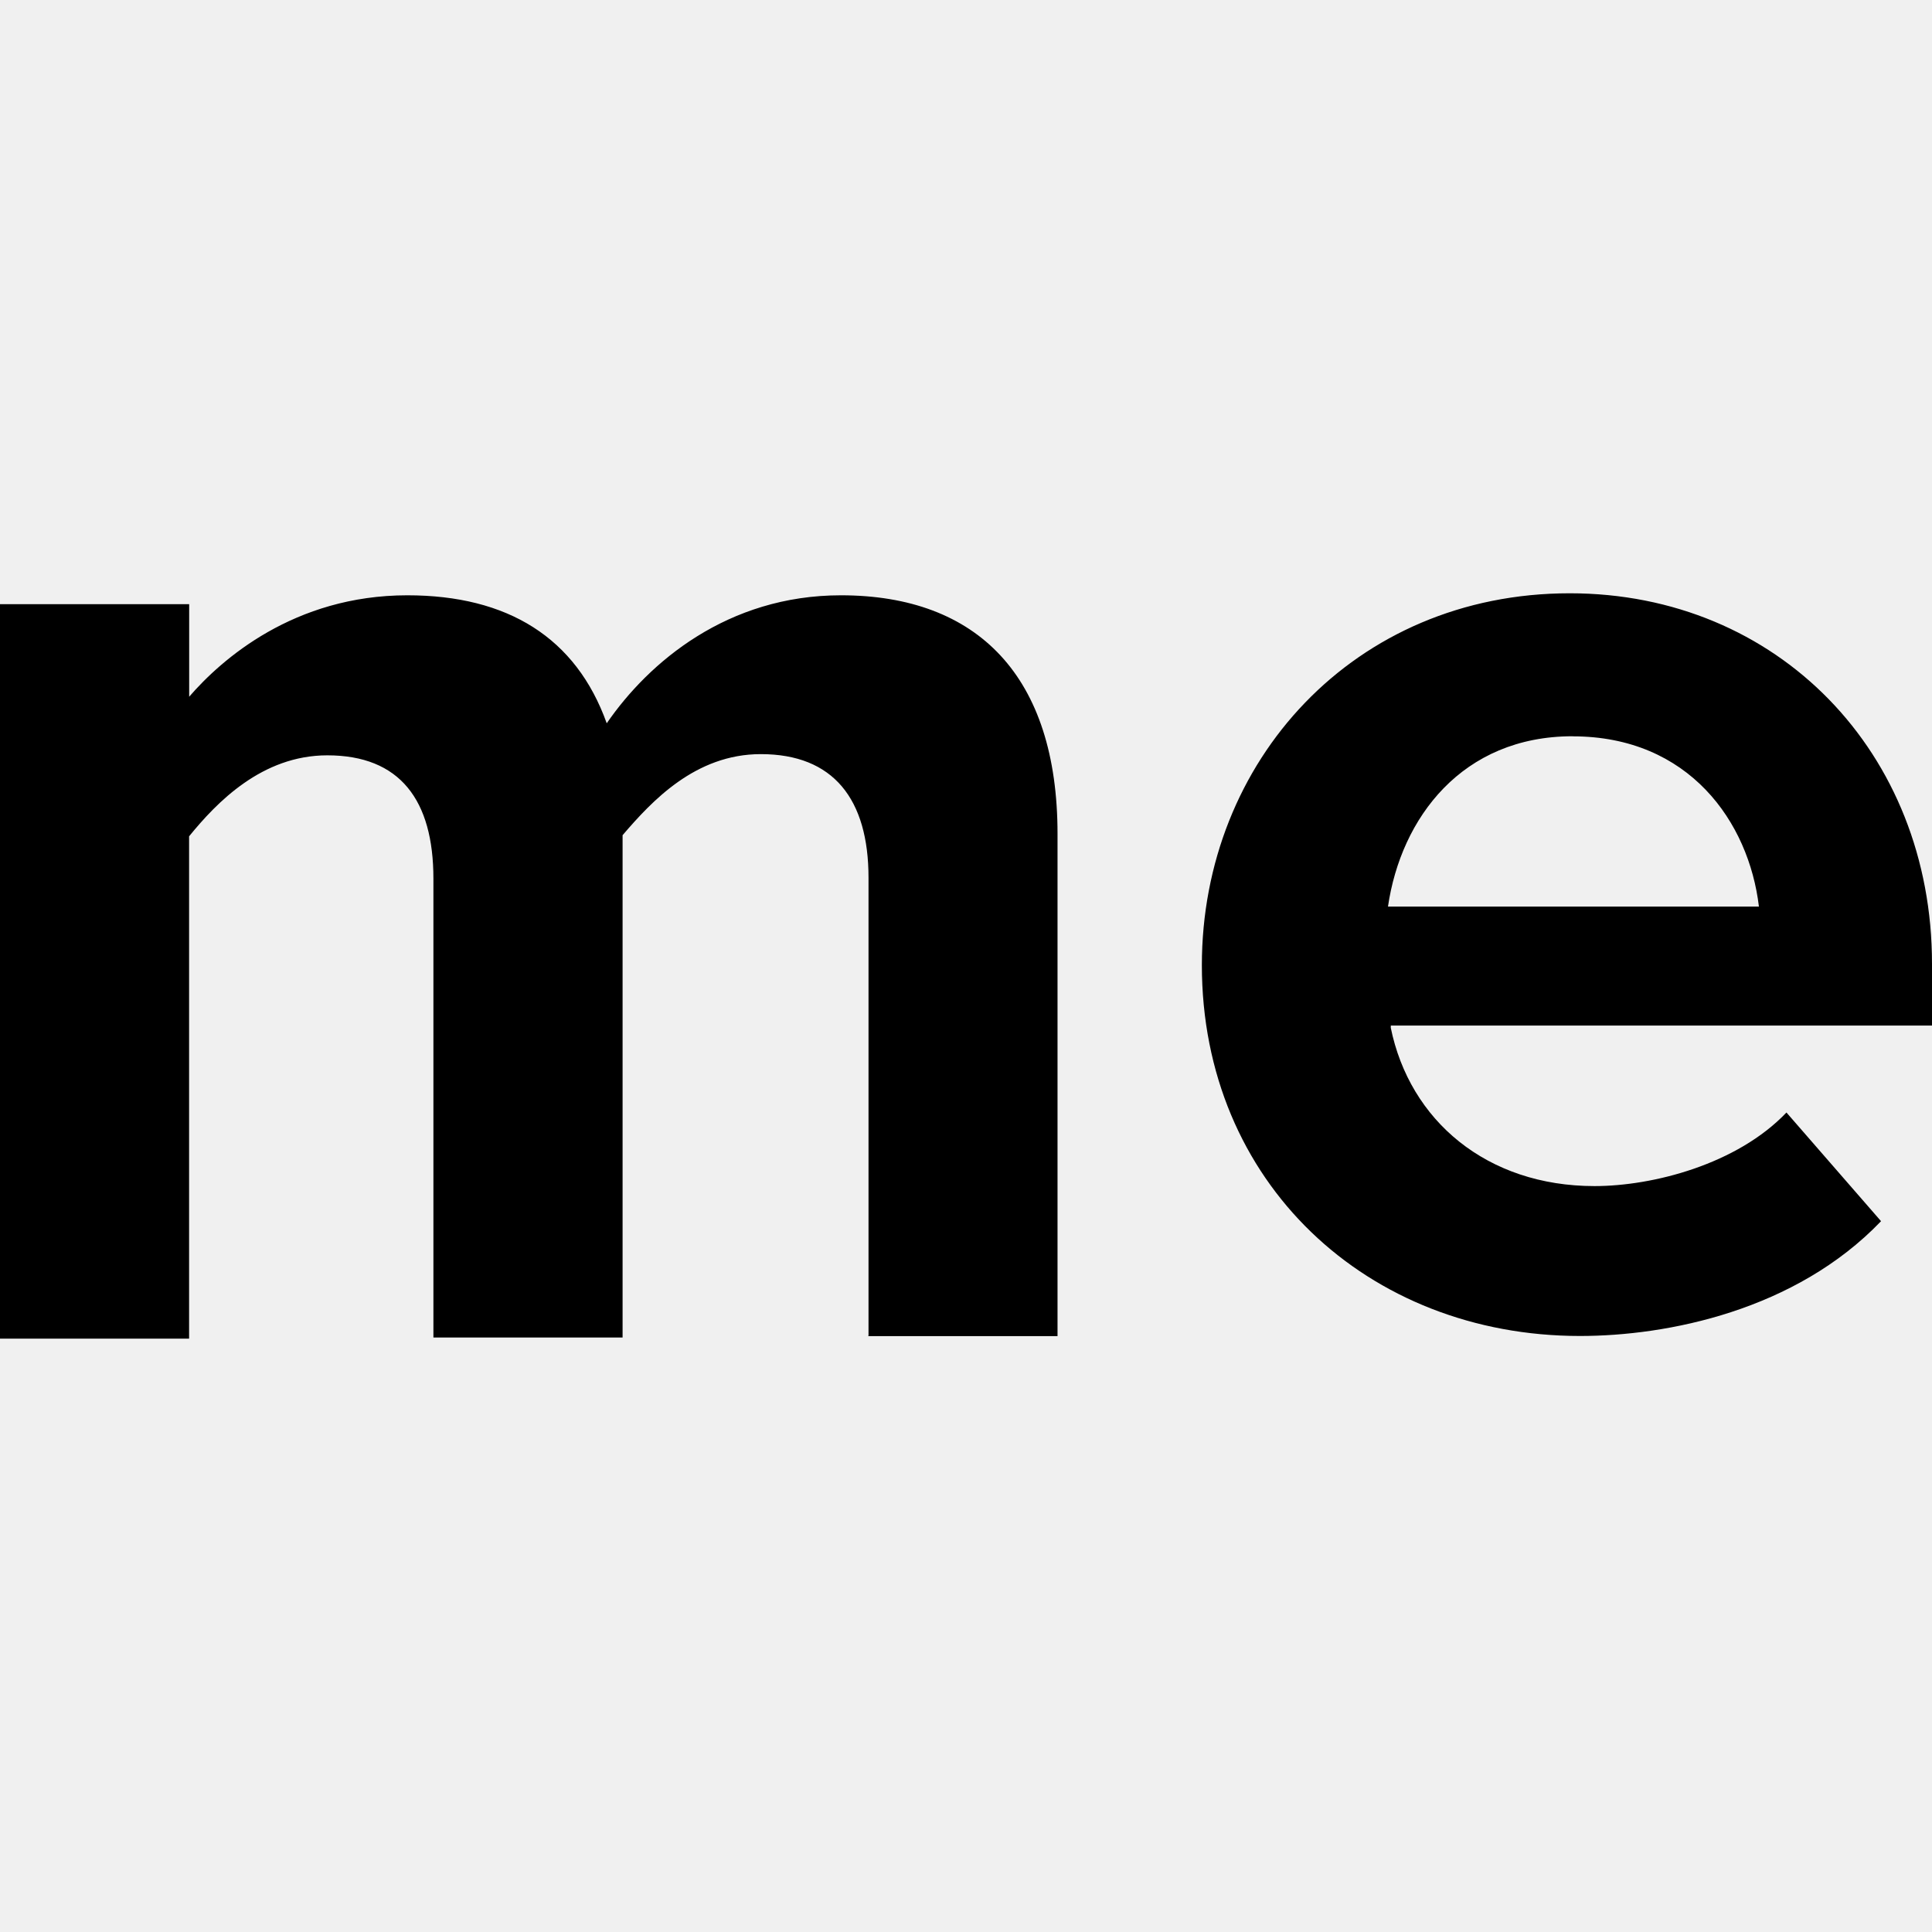
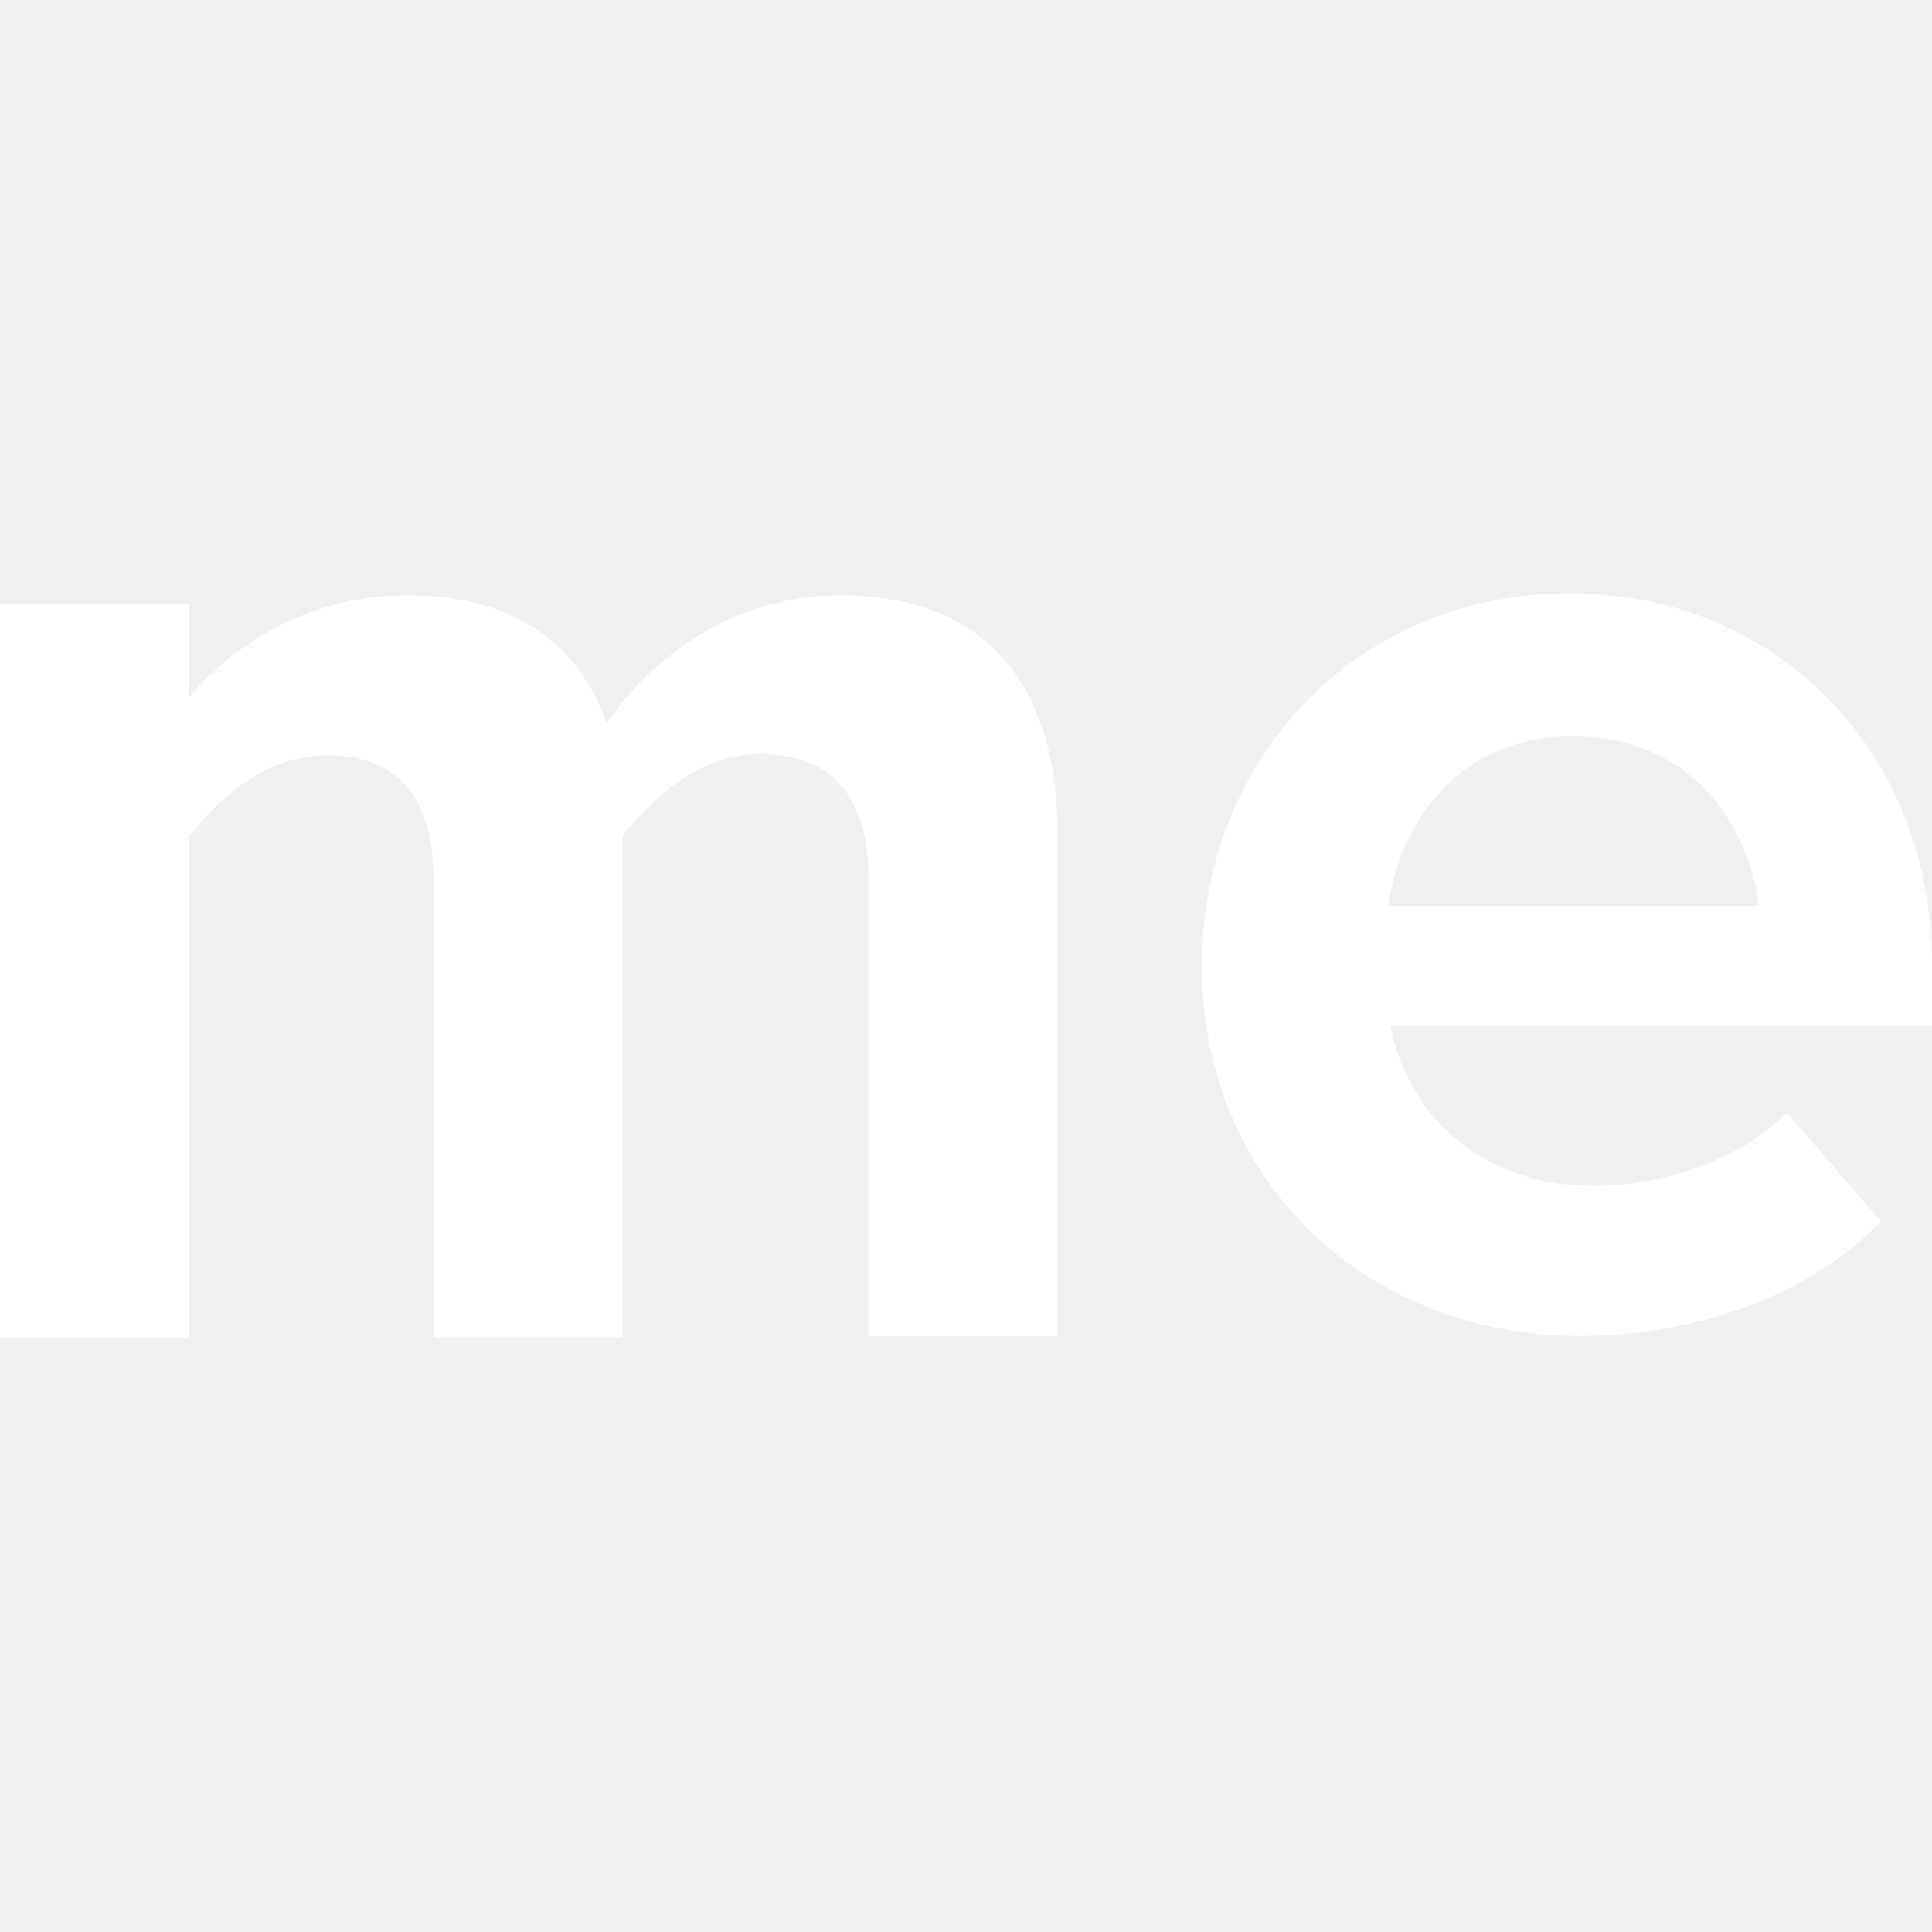
- <svg xmlns="http://www.w3.org/2000/svg" fill="#000000" width="800px" height="800px" viewBox="0 0 24 24" role="img">
+ <svg xmlns="http://www.w3.org/2000/svg" fill="#FFFFFF" width="800px" height="800px" viewBox="0 0 24 24" role="img">
  <path d="M19.536 9.146c-1.373 0-2.133 1.014-2.294 2.116h4.608c-.125-1.05-.867-2.115-2.314-2.115m-2.26 3.617c.235 1.156 1.193 1.97 2.532 1.97.725 0 1.77-.27 2.384-.914l1.175 1.35c-1.064 1.11-2.653 1.426-3.74 1.426-2.64 0-4.697-1.906-4.697-4.606 0-2.535 1.894-4.62 4.57-4.62 2.585 0 4.5 1.98 4.5 4.604v.766h-6.723v.023zm-6.487 3.83v-5.69c0-.976-.435-1.536-1.338-1.536-.814 0-1.355.585-1.717 1.007v6.24h-2.35v-5.7c0-.976-.415-1.532-1.318-1.532-.813 0-1.375.586-1.717 1.006v6.24H0V7.505h2.35v1.15c.4-.463 1.302-1.26 2.71-1.26 1.247 0 2.096.526 2.477 1.59.524-.761 1.5-1.59 2.91-1.59 1.7 0 2.69 1.01 2.69 2.963v6.24h-2.353l.005-.007z" />
</svg>
